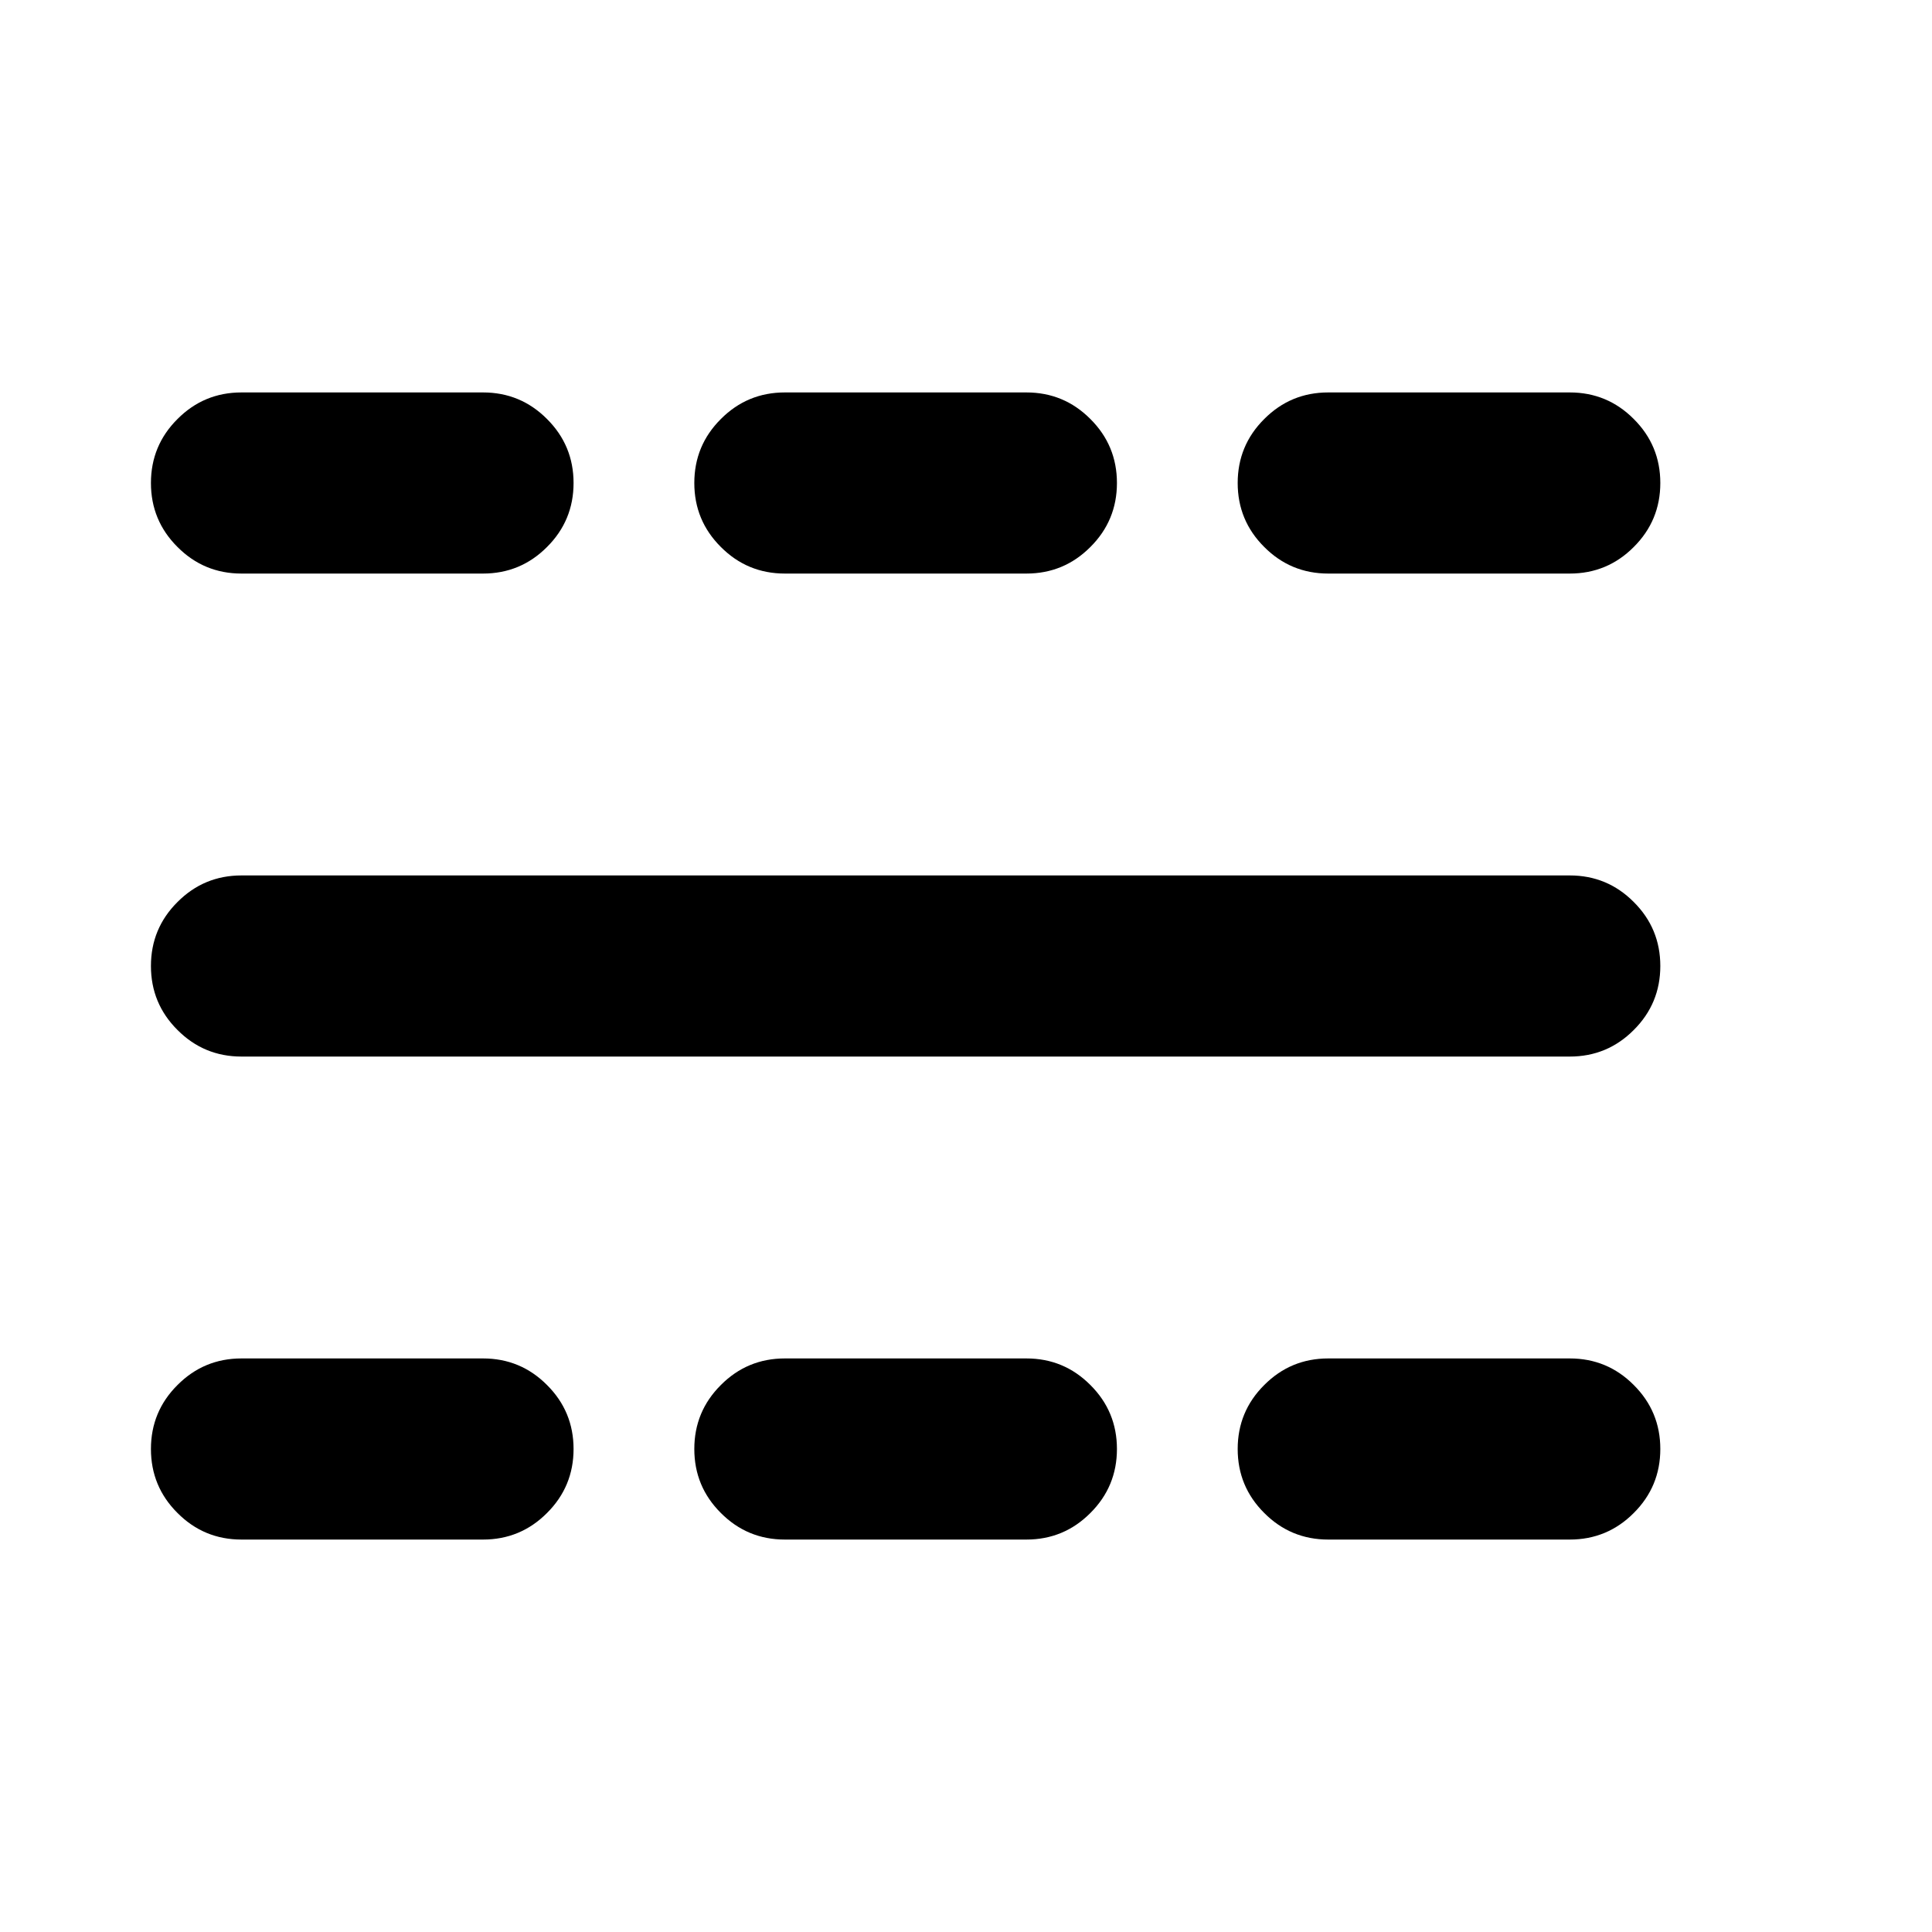
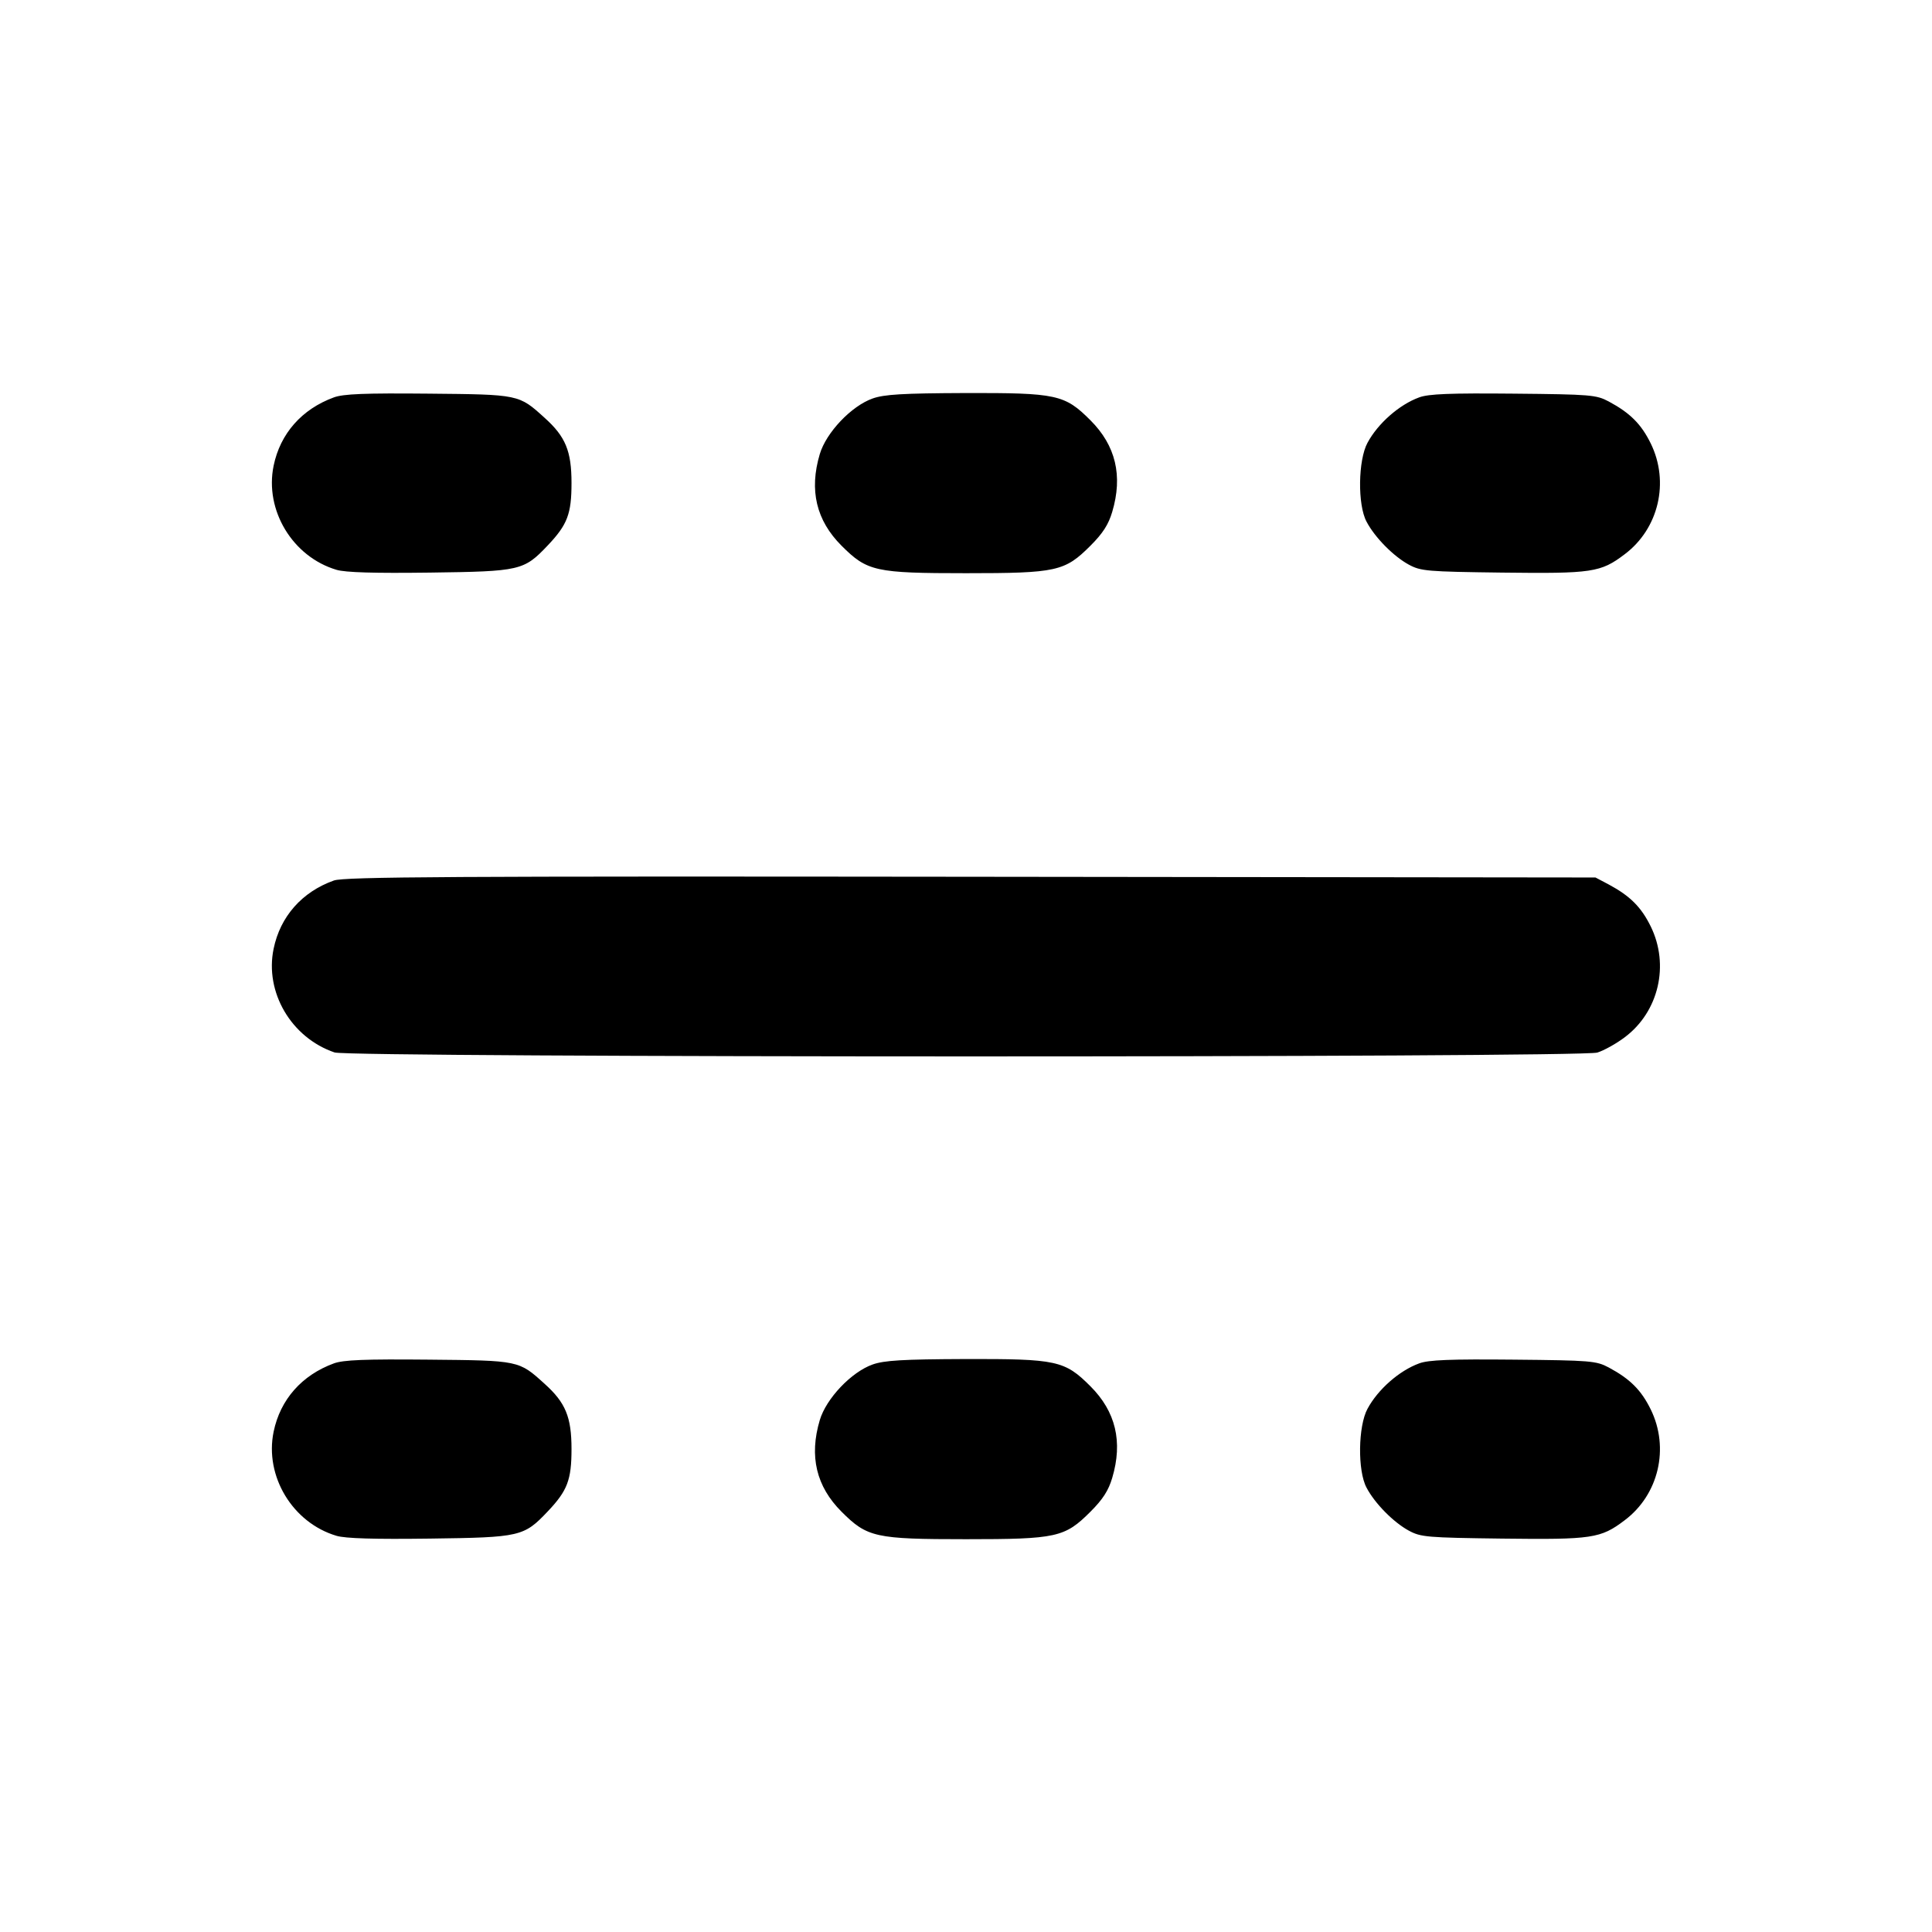
<svg xmlns="http://www.w3.org/2000/svg" viewBox="0 0 16 16">
  <defs />
-   <path d="M2,7.25 L13,7.25 Q13.311,7.25 13.53,7.47 Q13.75,7.689 13.75,8 Q13.75,8.311 13.53,8.53 Q13.311,8.75 13,8.75 L2,8.75 Q1.689,8.75 1.47,8.53 Q1.25,8.311 1.25,8 Q1.25,7.689 1.47,7.47 Q1.689,7.25 2,7.25 Z" />
-   <path d="M2,3.25 L4,3.25 Q4.311,3.25 4.53,3.47 Q4.75,3.689 4.75,4 Q4.75,4.311 4.53,4.53 Q4.311,4.75 4,4.75 L2,4.75 Q1.689,4.75 1.47,4.53 Q1.25,4.311 1.25,4 Q1.25,3.689 1.47,3.47 Q1.689,3.25 2,3.25 Z" />
-   <path d="M6.5,3.25 L8.5,3.25 Q8.811,3.25 9.03,3.47 Q9.25,3.689 9.25,4 Q9.25,4.311 9.03,4.53 Q8.811,4.75 8.5,4.75 L6.5,4.75 Q6.189,4.75 5.97,4.53 Q5.75,4.311 5.75,4 Q5.75,3.689 5.97,3.47 Q6.189,3.25 6.5,3.25 Z" />
-   <path d="M11,3.25 L13,3.25 Q13.311,3.25 13.53,3.47 Q13.75,3.689 13.75,4 Q13.75,4.311 13.53,4.53 Q13.311,4.75 13,4.75 L11,4.75 Q10.689,4.75 10.47,4.53 Q10.25,4.311 10.25,4 Q10.25,3.689 10.47,3.47 Q10.689,3.25 11,3.25 Z" />
-   <path d="M2,11.25 L4,11.25 Q4.311,11.25 4.53,11.47 Q4.75,11.689 4.75,12 Q4.75,12.311 4.53,12.53 Q4.311,12.75 4,12.75 L2,12.75 Q1.689,12.75 1.47,12.53 Q1.25,12.311 1.25,12 Q1.25,11.689 1.47,11.47 Q1.689,11.25 2,11.25 Z" />
-   <path d="M6.5,11.25 L8.5,11.25 Q8.811,11.25 9.03,11.47 Q9.25,11.689 9.25,12 Q9.25,12.311 9.03,12.53 Q8.811,12.75 8.5,12.75 L6.5,12.75 Q6.189,12.75 5.97,12.53 Q5.75,12.311 5.75,12 Q5.75,11.689 5.97,11.47 Q6.189,11.25 6.5,11.25 Z" />
-   <path d="M11,11.25 L13,11.25 Q13.311,11.25 13.53,11.47 Q13.75,11.689 13.75,12 Q13.75,12.311 13.53,12.53 Q13.311,12.75 13,12.75 L11,12.75 Q10.689,12.75 10.47,12.53 Q10.25,12.311 10.25,12 Q10.25,11.689 10.47,11.47 Q10.689,11.25 11,11.25 Z" />
+   <path d="M2.765,7.292 C2.85,7.261 3.735,7.256 8.04,7.261 L13.213,7.267 L13.323,7.325 C13.5,7.42 13.592,7.512 13.671,7.673 C13.827,7.992 13.737,8.378 13.457,8.589 C13.386,8.643 13.283,8.7 13.228,8.717 C13.082,8.76 2.899,8.759 2.771,8.716 C2.412,8.594 2.191,8.217 2.266,7.857 C2.321,7.59 2.501,7.386 2.765,7.292 Z M7.227,3.3 C7.323,3.266 7.476,3.257 7.989,3.255 C8.753,3.253 8.817,3.267 9.031,3.481 C9.24,3.69 9.3,3.94 9.211,4.239 C9.18,4.344 9.133,4.417 9.031,4.519 C8.818,4.732 8.752,4.747 8,4.747 C7.248,4.747 7.182,4.732 6.969,4.519 C6.76,4.31 6.7,4.06 6.789,3.761 C6.842,3.582 7.051,3.362 7.227,3.3 Z M7.227,11.3 C7.323,11.266 7.476,11.257 7.989,11.255 C8.753,11.253 8.817,11.267 9.031,11.481 C9.24,11.69 9.3,11.94 9.211,12.239 C9.18,12.344 9.133,12.417 9.031,12.519 C8.818,12.732 8.752,12.747 8,12.747 C7.248,12.747 7.182,12.732 6.969,12.519 C6.76,12.31 6.7,12.06 6.789,11.761 C6.842,11.582 7.051,11.362 7.227,11.3 Z M2.765,3.291 C2.844,3.262 3.021,3.255 3.547,3.26 C4.301,3.267 4.296,3.266 4.51,3.46 C4.684,3.616 4.733,3.736 4.733,4 C4.733,4.256 4.699,4.345 4.537,4.516 C4.338,4.726 4.31,4.732 3.56,4.742 C3.101,4.748 2.86,4.741 2.787,4.719 C2.423,4.611 2.19,4.225 2.266,3.857 C2.321,3.59 2.5,3.388 2.765,3.291 Z M2.765,11.291 C2.844,11.262 3.021,11.255 3.547,11.26 C4.301,11.267 4.296,11.266 4.51,11.46 C4.684,11.616 4.733,11.736 4.733,12 C4.733,12.256 4.699,12.345 4.537,12.516 C4.338,12.726 4.31,12.732 3.56,12.742 C3.101,12.748 2.86,12.741 2.787,12.719 C2.423,12.611 2.19,12.225 2.266,11.857 C2.321,11.59 2.5,11.388 2.765,11.291 Z M11.753,3.291 C11.83,3.262 12.01,3.255 12.533,3.26 C13.177,3.266 13.219,3.27 13.323,3.325 C13.5,3.42 13.592,3.512 13.671,3.673 C13.827,3.992 13.737,4.378 13.455,4.59 C13.256,4.741 13.187,4.751 12.439,4.742 C11.816,4.734 11.767,4.73 11.667,4.676 C11.54,4.607 11.385,4.45 11.317,4.32 C11.242,4.18 11.247,3.811 11.325,3.667 C11.411,3.507 11.588,3.351 11.753,3.291 Z M11.753,11.291 C11.83,11.262 12.01,11.255 12.533,11.26 C13.177,11.266 13.219,11.27 13.323,11.325 C13.5,11.42 13.592,11.512 13.671,11.673 C13.827,11.992 13.737,12.378 13.455,12.59 C13.256,12.741 13.187,12.751 12.439,12.742 C11.816,12.734 11.767,12.73 11.667,12.676 C11.54,12.607 11.385,12.45 11.317,12.32 C11.242,12.18 11.247,11.811 11.325,11.667 C11.411,11.507 11.588,11.351 11.753,11.291 Z" />
</svg>
